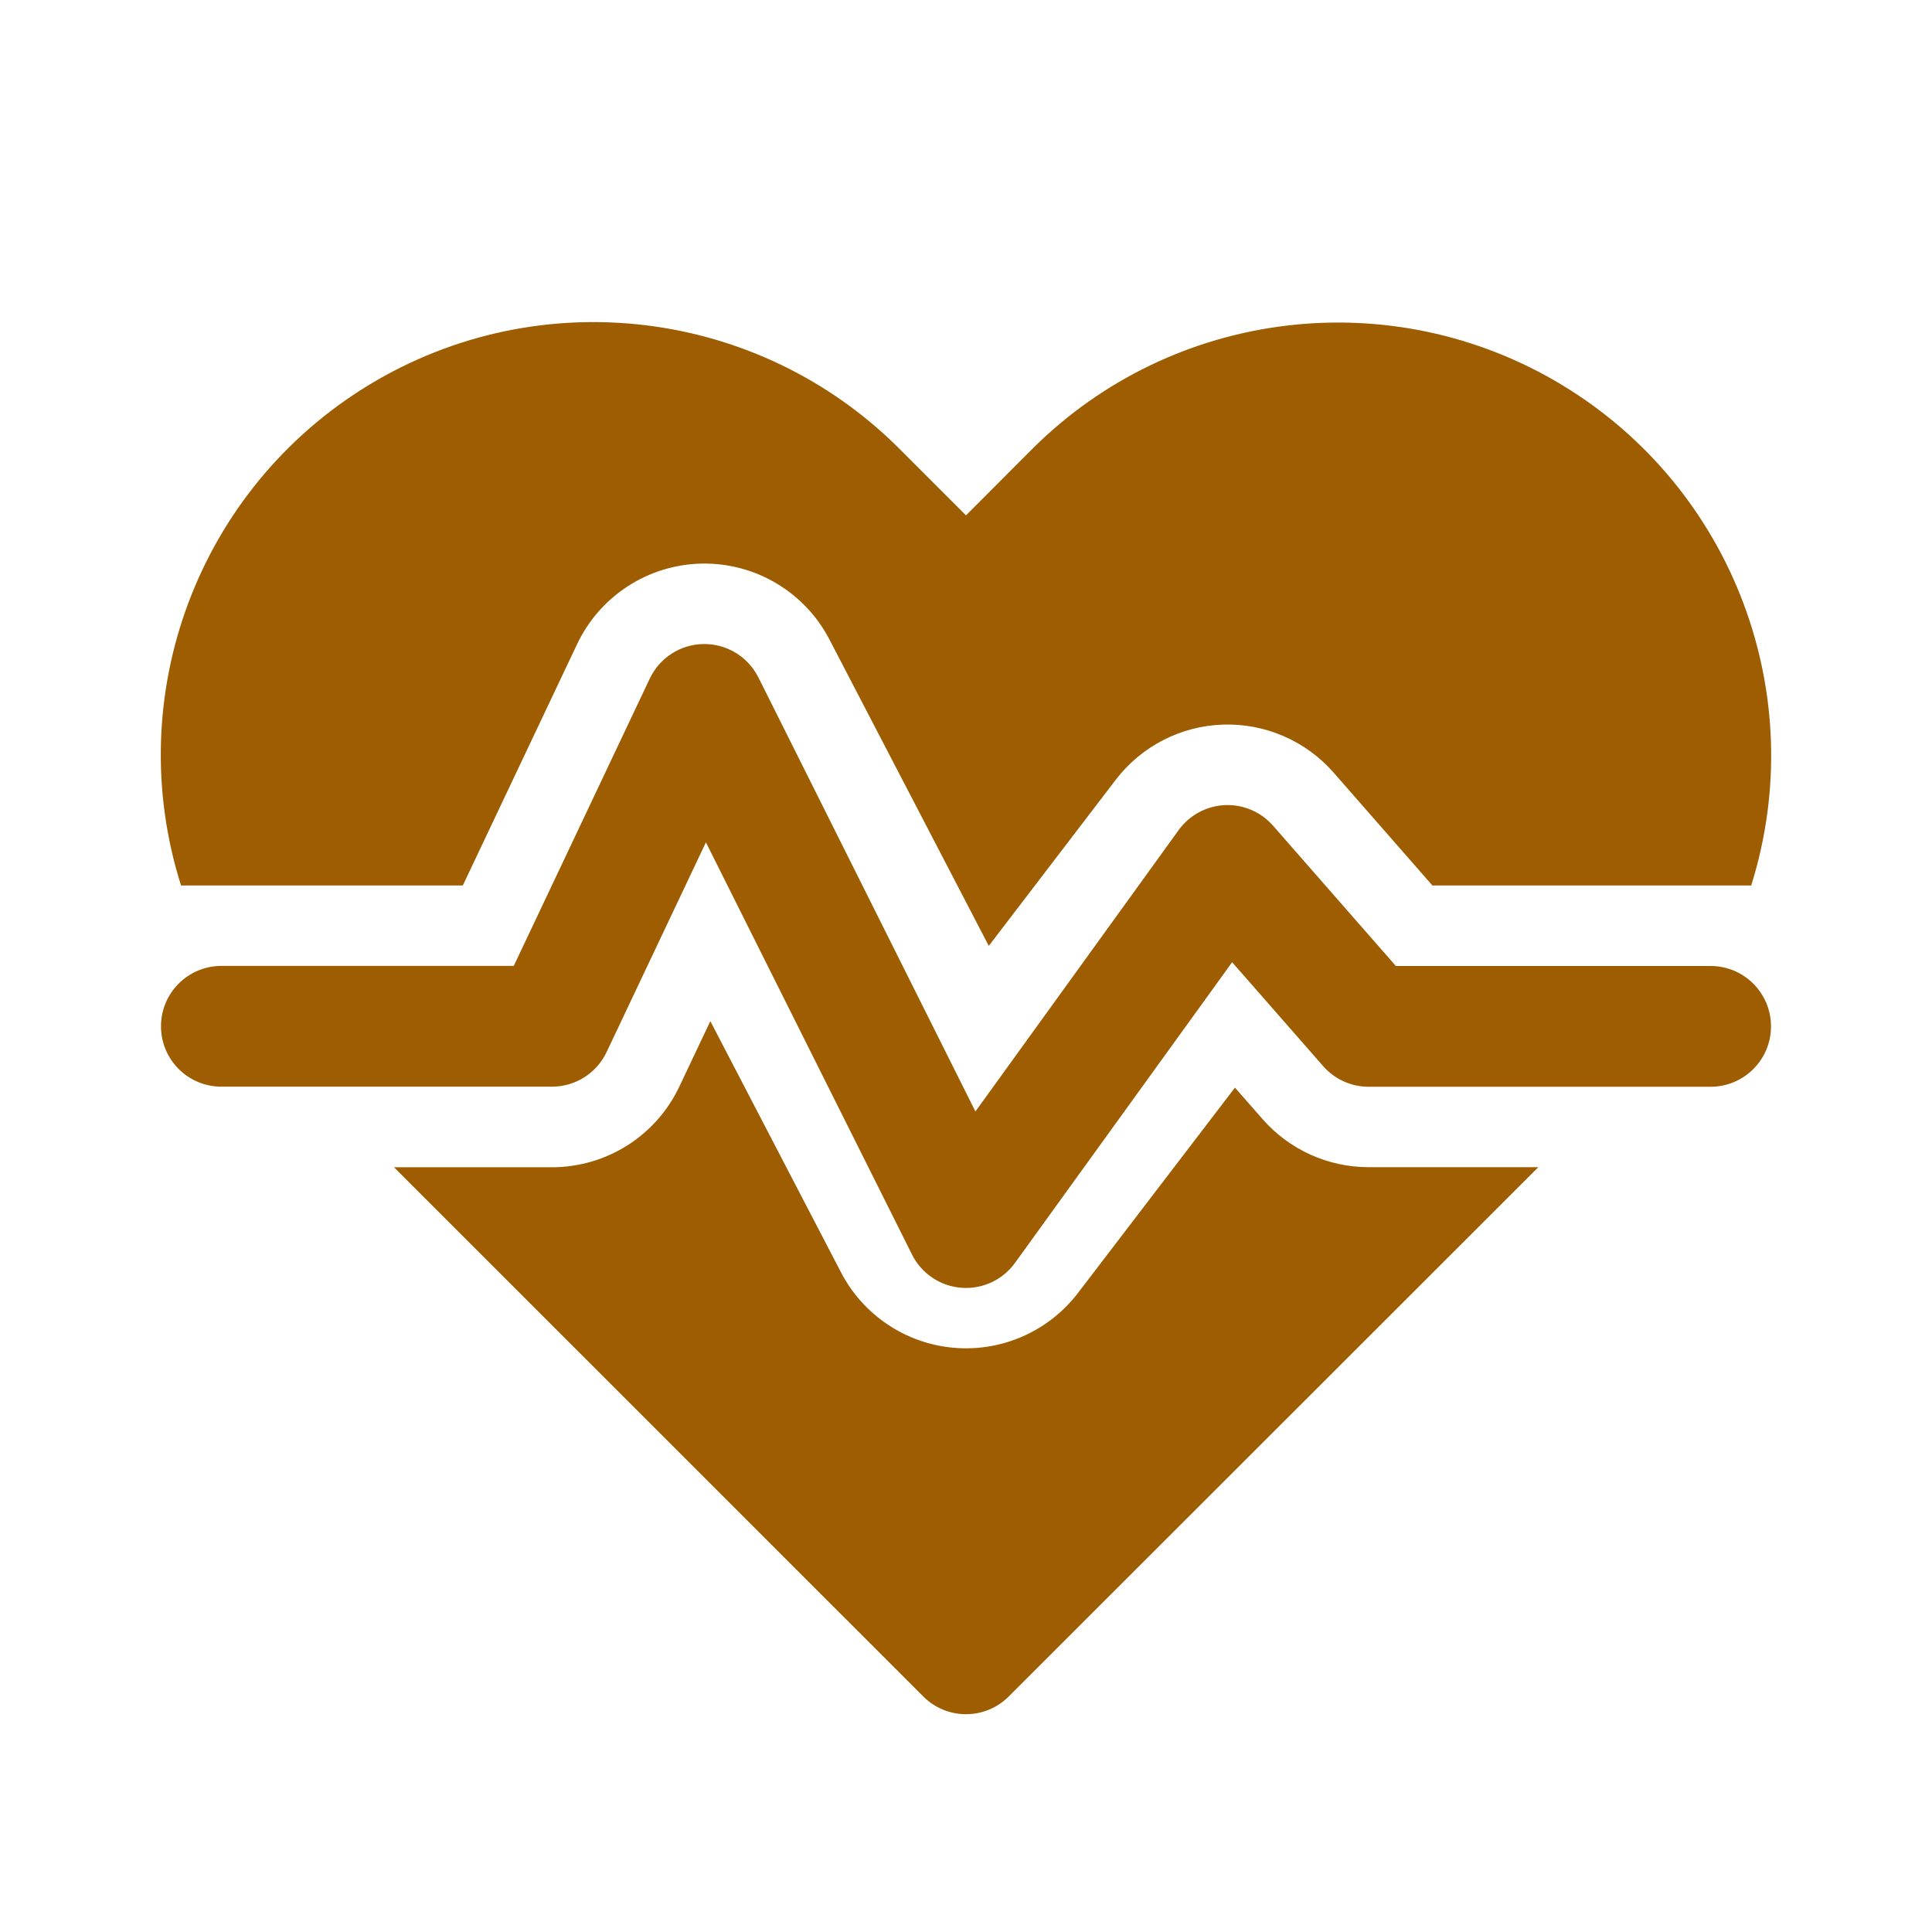
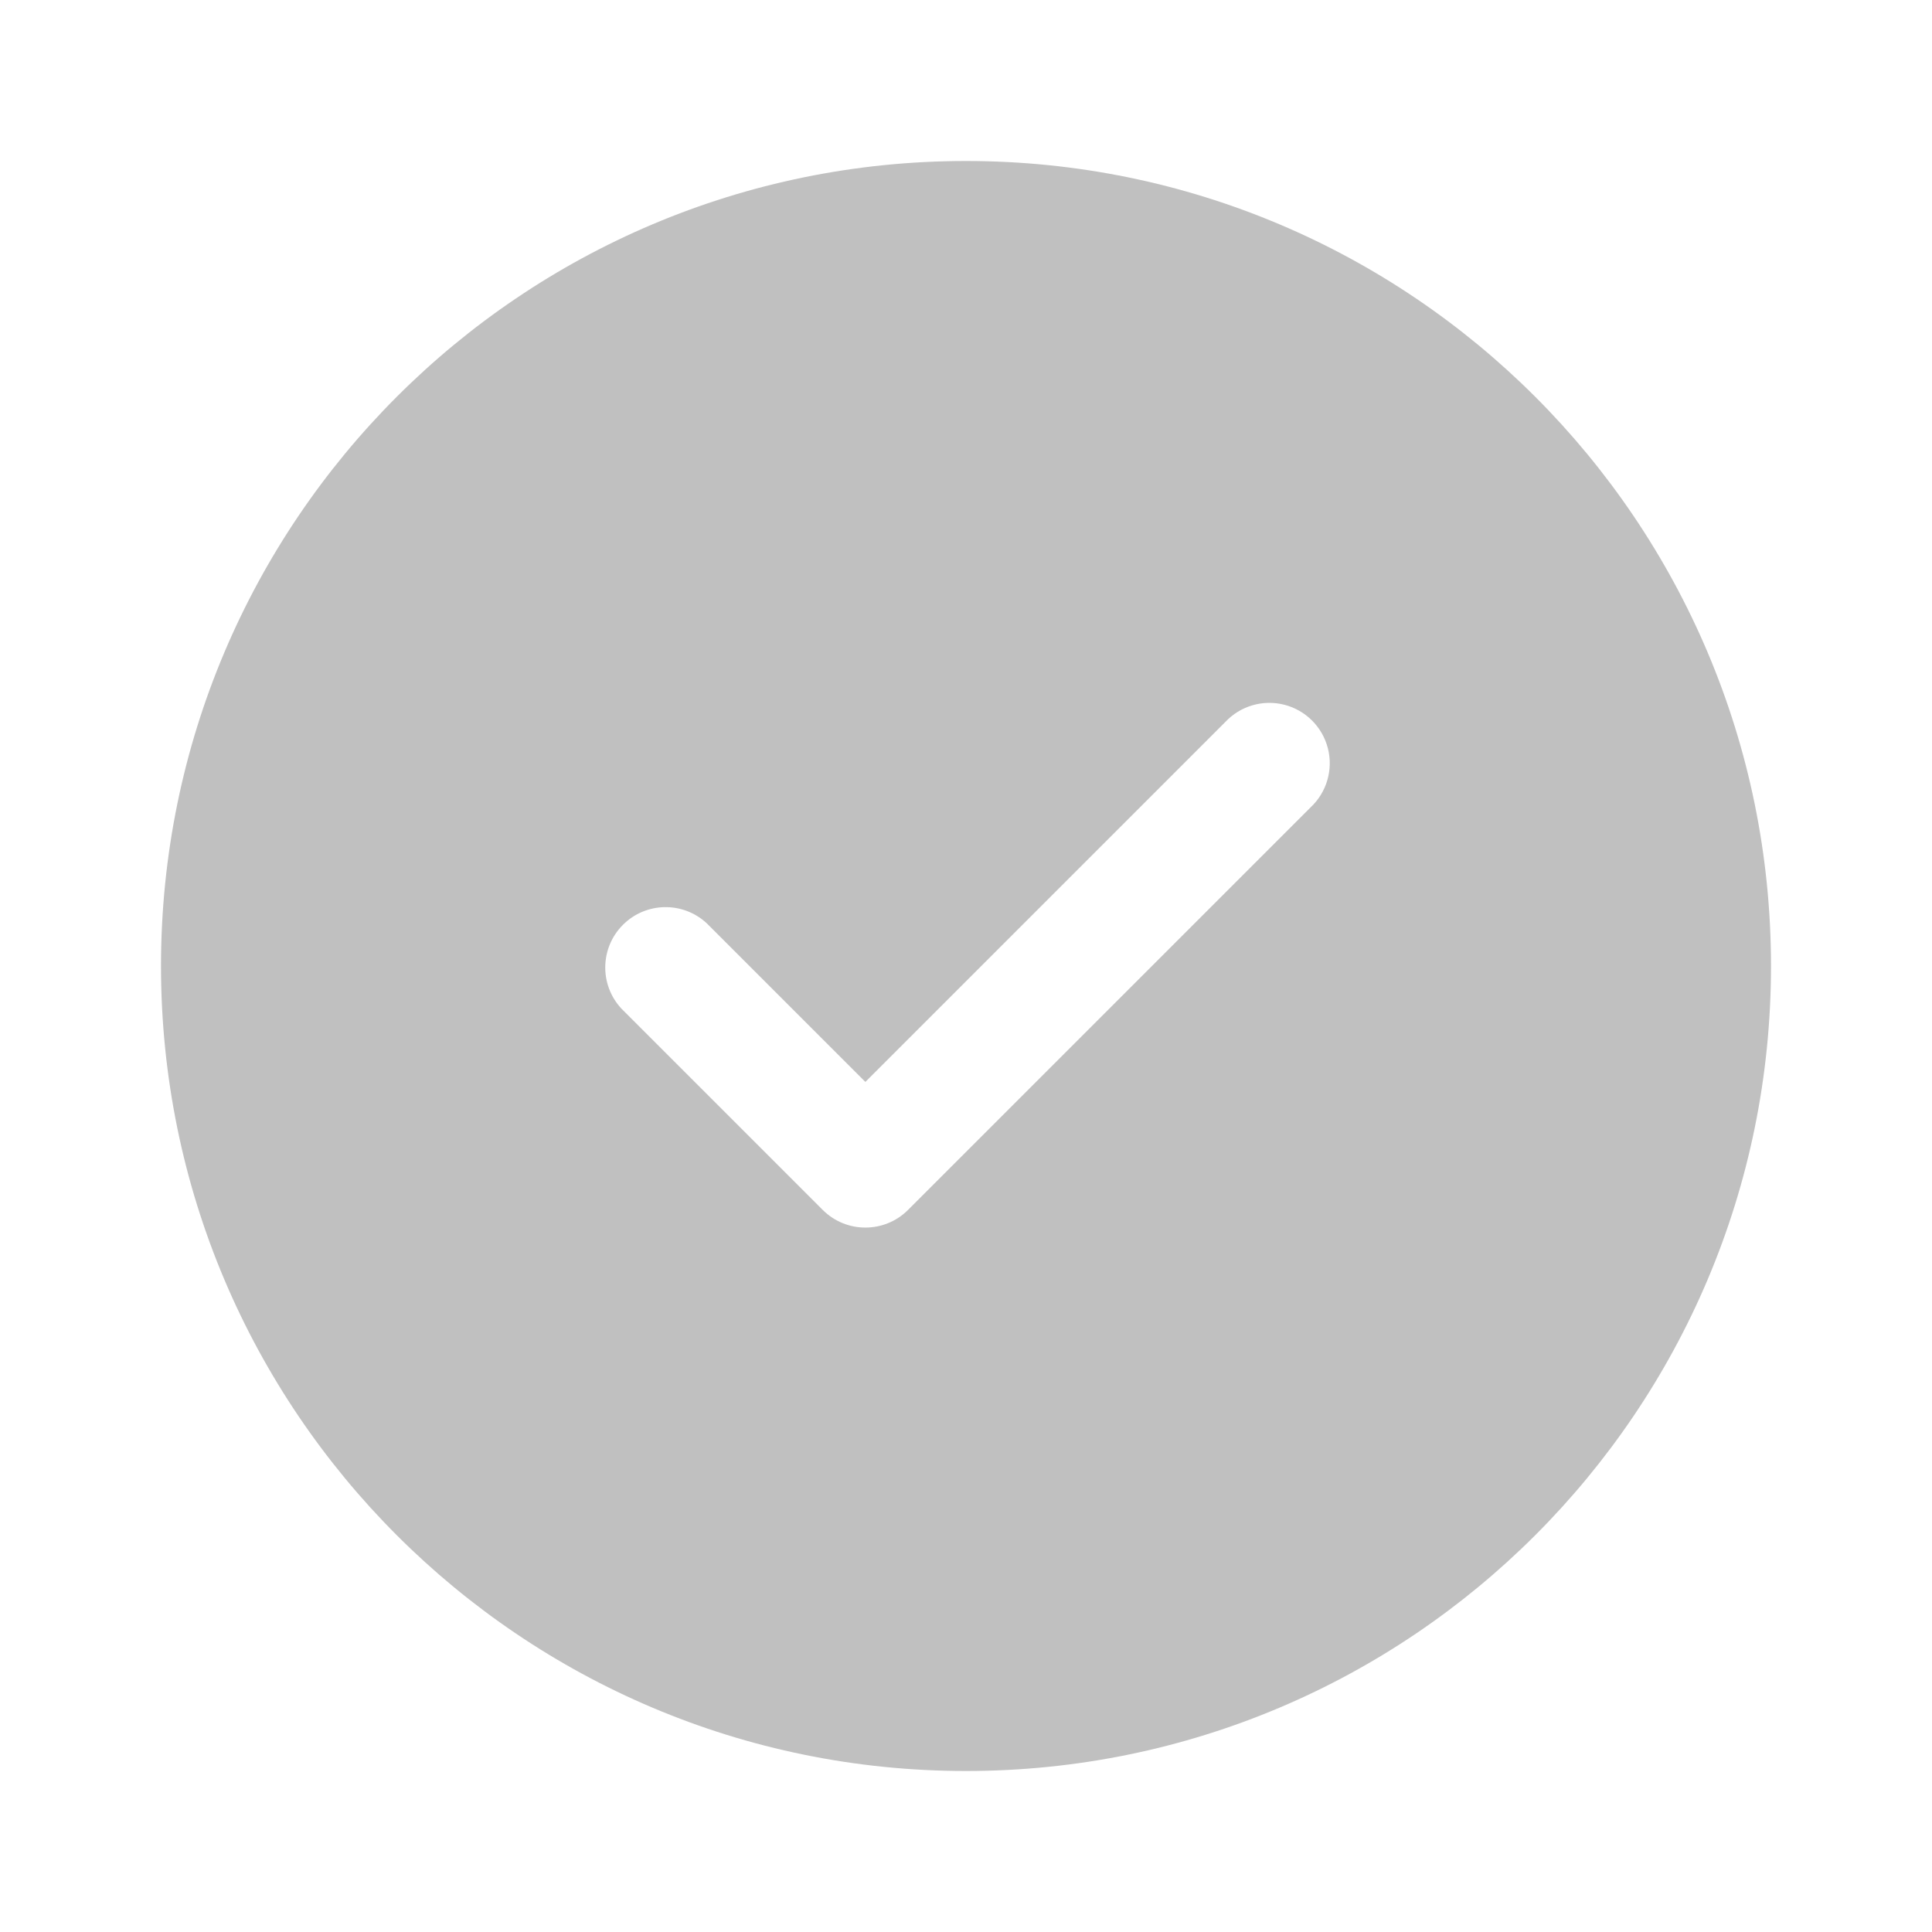
- <svg xmlns="http://www.w3.org/2000/svg" width="16" height="16" fill="none" viewBox="0 0 24 24">
-   <path d="m12.82 5.58-.82.822-.824-.824A5.375 5.375 0 0 0 2.249 11h3.5l1.42-2.998a1.75 1.75 0 0 1 3.134-.059l1.98 3.807 1.577-2.063a1.75 1.75 0 0 1 2.707-.089L17.794 11h3.96a5.38 5.38 0 0 0-8.934-5.42ZM11.47 21.075 4.894 14.5h1.963a1.75 1.75 0 0 0 1.582-1.002l.385-.813 1.624 3.122a1.75 1.75 0 0 0 2.942.256l1.951-2.552.342.39c.332.38.813.598 1.317.598h2.11l-6.58 6.576a.75.75 0 0 1-1.06 0Z" fill="#9d5d00" />
-   <path d="M9.42 8.414a.75.75 0 0 0-1.348.015l-1.69 3.57H2.75a.75.75 0 0 0 0 1.5h4.107a.75.75 0 0 0 .678-.429l1.234-2.606 2.56 5.12a.75.75 0 0 0 1.279.105l2.698-3.736 1.13 1.29A.75.75 0 0 0 17 13.5h4.25a.75.75 0 0 0 0-1.5h-3.91l-1.526-1.743a.75.75 0 0 0-1.172.054l-2.525 3.496-2.696-5.392Z" fill="#9d5d00" />
+ <svg xmlns="http://www.w3.org/2000/svg" width="16" height="16" fill="#C0C0C0" viewBox="0 0 24 24">
+   <path d="M12 2c5.523 0 10 4.477 10 10s-4.477 10-10 10S2 17.523 2 12 6.477 2 12 2Zm3.22 6.97-4.47 4.47-1.97-1.97a.75.75 0 0 0-1.06 1.06l2.5 2.5a.75.75 0 0 0 1.06 0l5-5a.75.75 0 1 0-1.06-1.06Z" />
</svg>
